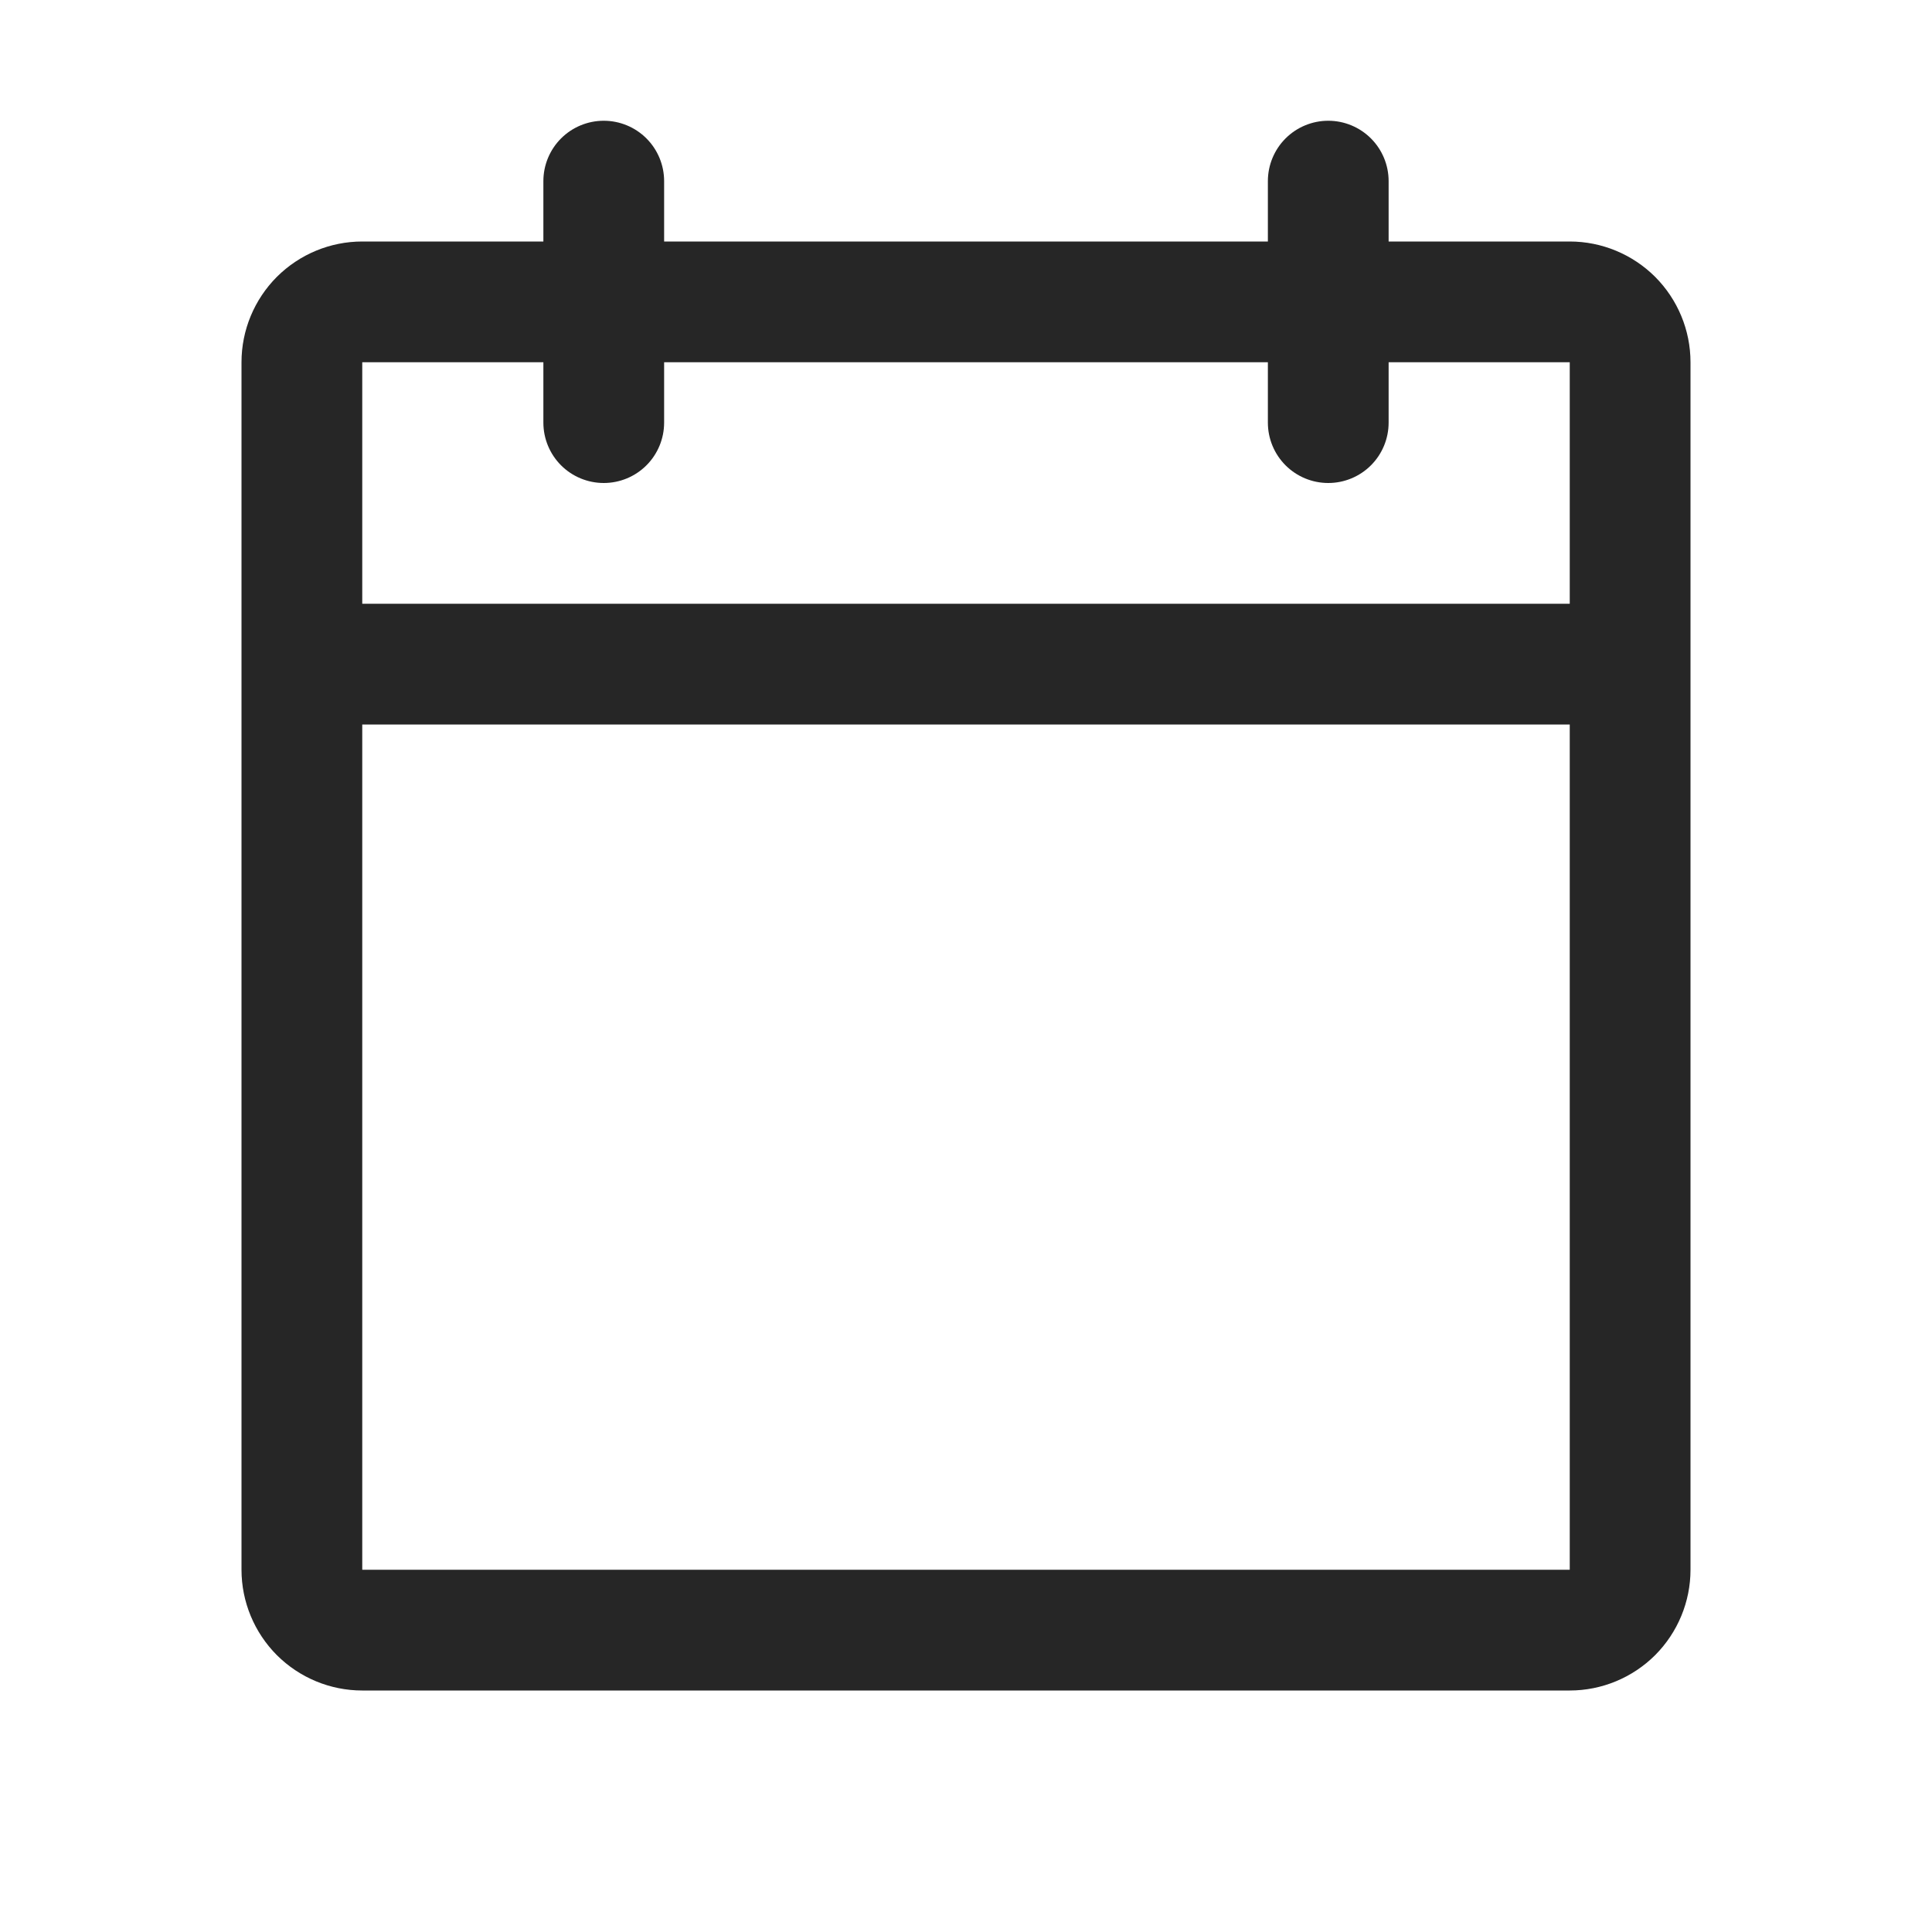
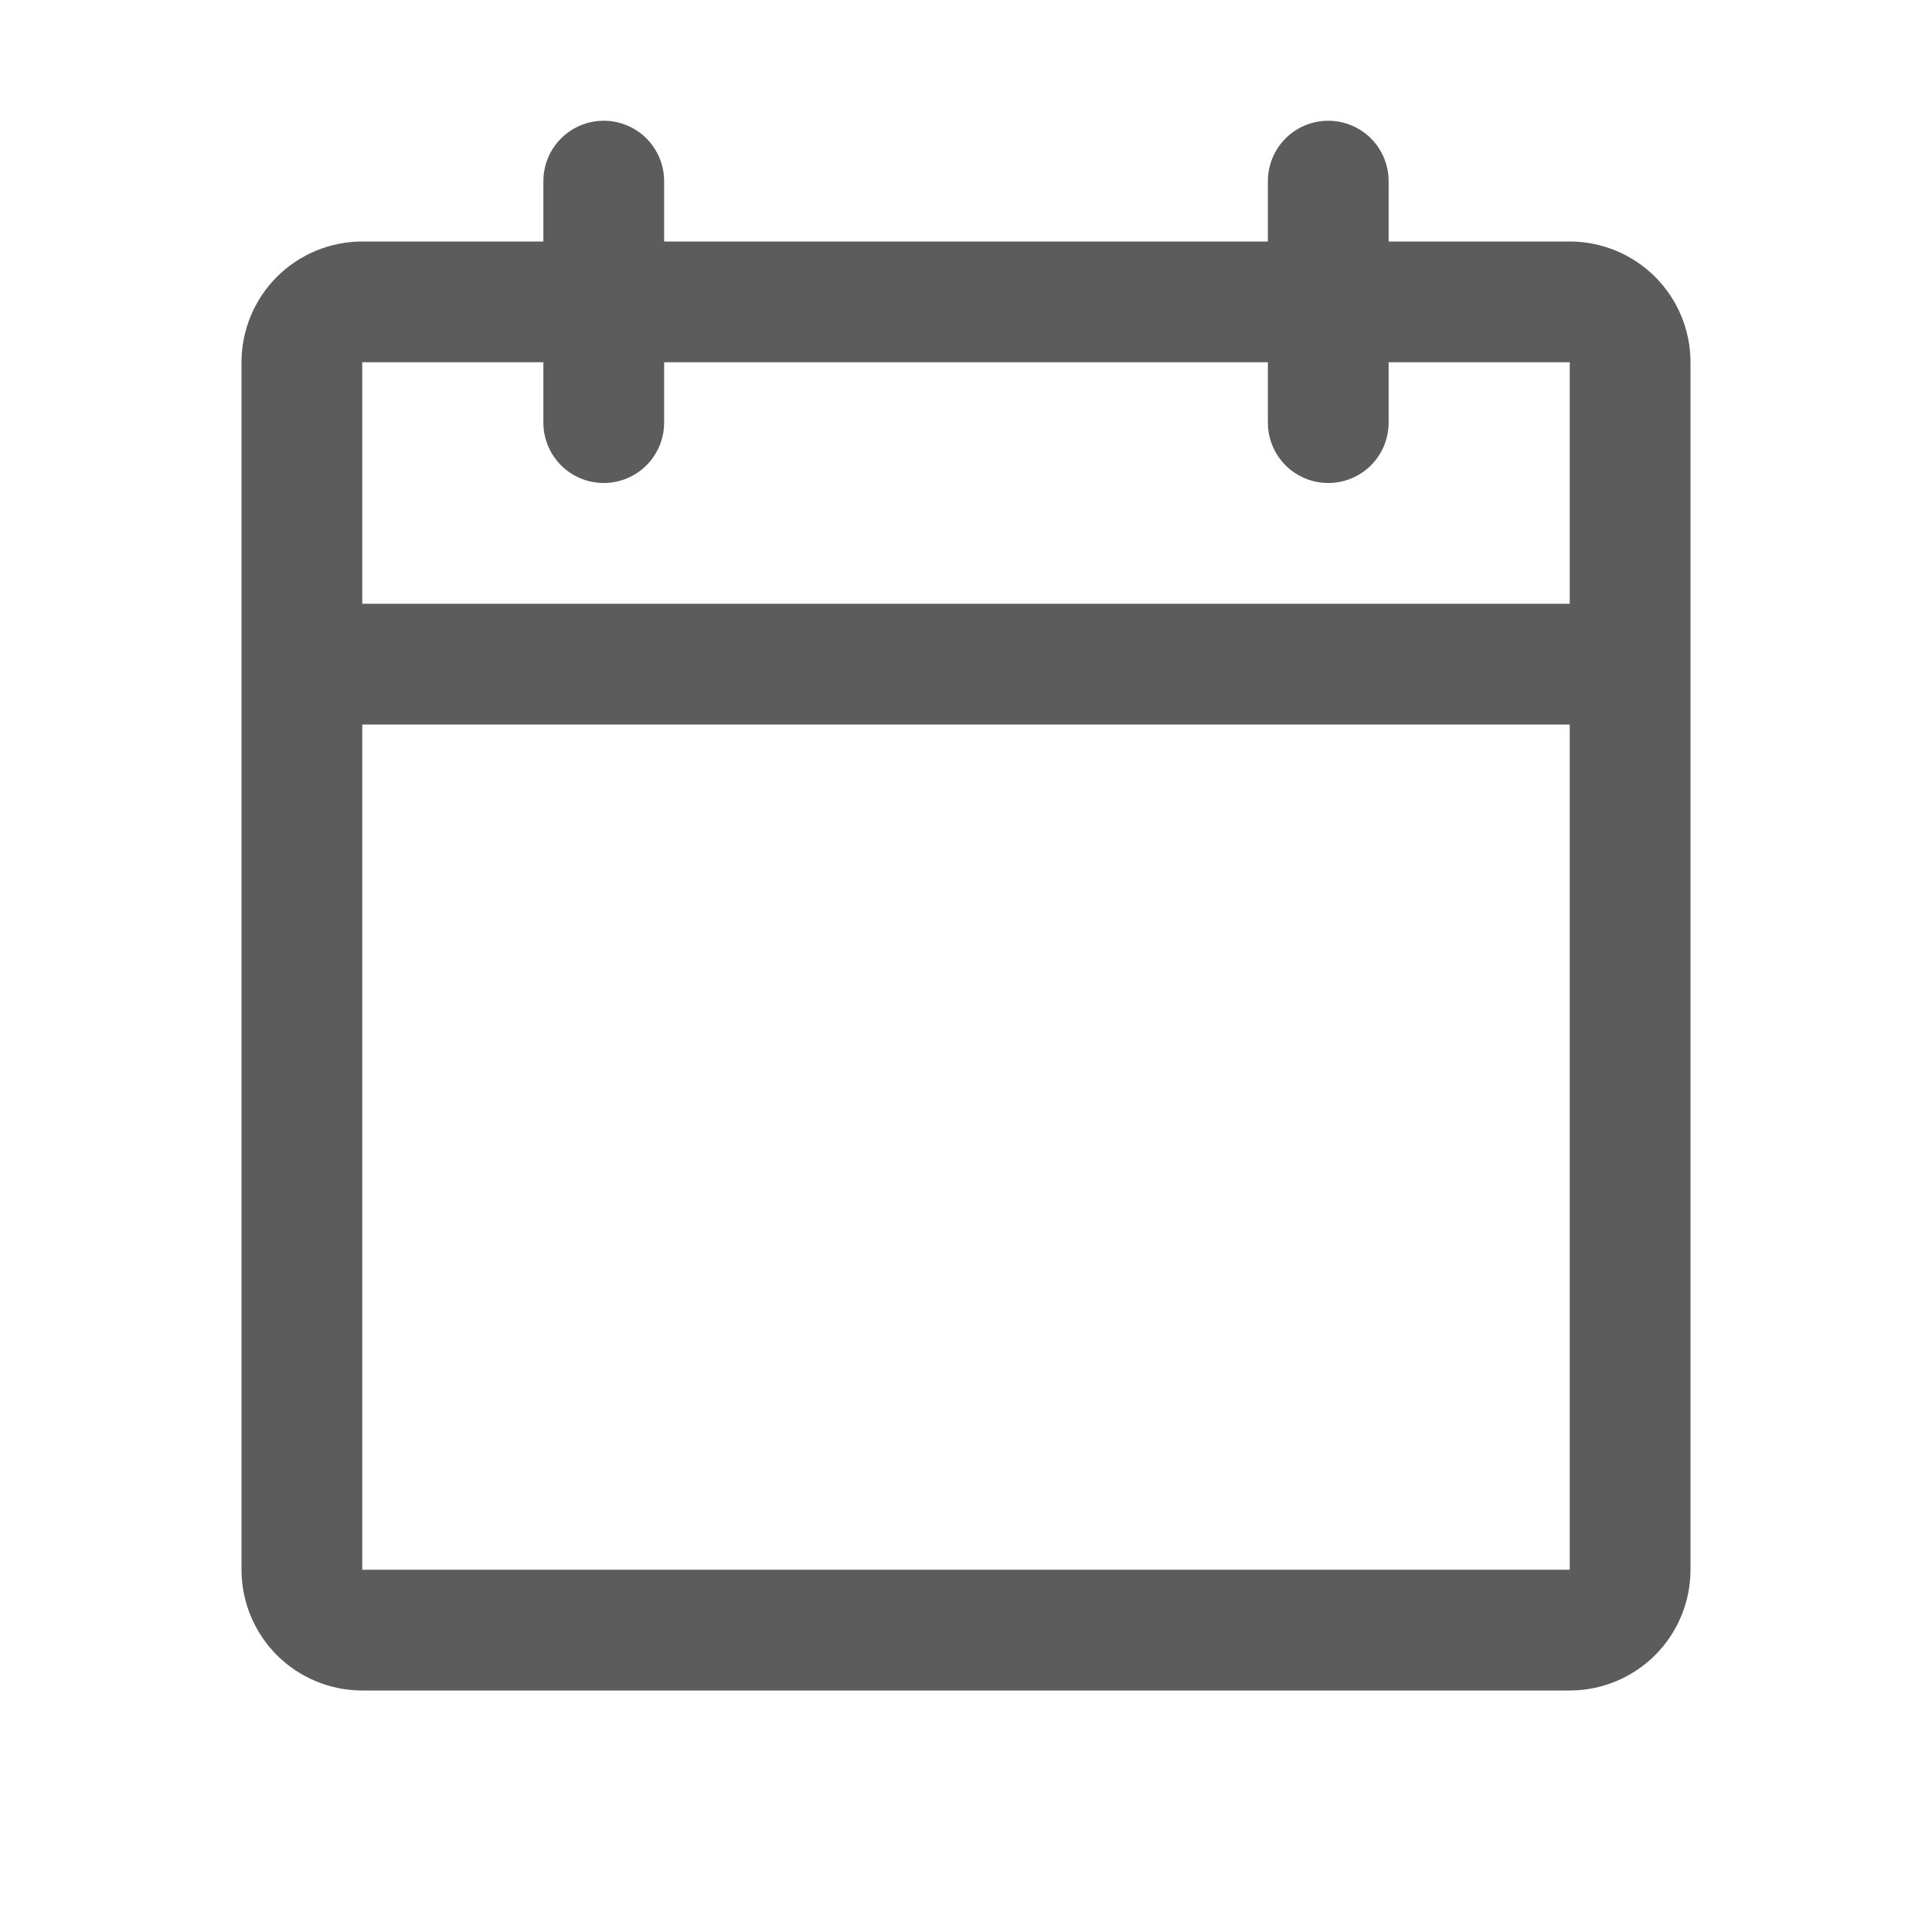
<svg xmlns="http://www.w3.org/2000/svg" width="20" height="20" viewBox="0 0 20 20" fill="none">
-   <path d="M16.25 2.5H14.375V1.875C14.375 1.709 14.309 1.55 14.192 1.433C14.075 1.316 13.916 1.25 13.75 1.25C13.584 1.25 13.425 1.316 13.308 1.433C13.191 1.55 13.125 1.709 13.125 1.875V2.5H6.875V1.875C6.875 1.709 6.809 1.55 6.692 1.433C6.575 1.316 6.416 1.25 6.25 1.25C6.084 1.25 5.925 1.316 5.808 1.433C5.691 1.55 5.625 1.709 5.625 1.875V2.5H3.75C3.418 2.5 3.101 2.632 2.866 2.866C2.632 3.101 2.5 3.418 2.5 3.75V16.25C2.5 16.581 2.632 16.899 2.866 17.134C3.101 17.368 3.418 17.5 3.75 17.5H16.25C16.581 17.5 16.899 17.368 17.134 17.134C17.368 16.899 17.5 16.581 17.5 16.25V3.75C17.5 3.418 17.368 3.101 17.134 2.866C16.899 2.632 16.581 2.5 16.25 2.5ZM5.625 3.75V4.375C5.625 4.541 5.691 4.7 5.808 4.817C5.925 4.934 6.084 5 6.25 5C6.416 5 6.575 4.934 6.692 4.817C6.809 4.7 6.875 4.541 6.875 4.375V3.75H13.125V4.375C13.125 4.541 13.191 4.7 13.308 4.817C13.425 4.934 13.584 5 13.75 5C13.916 5 14.075 4.934 14.192 4.817C14.309 4.7 14.375 4.541 14.375 4.375V3.75H16.25V6.25H3.75V3.75H5.625ZM16.25 16.25H3.75V7.5H16.25V16.25Z" fill="#262626" />
+   <path d="M16.25 2.5H14.375V1.875C14.375 1.709 14.309 1.55 14.192 1.433C14.075 1.316 13.916 1.25 13.75 1.25C13.584 1.25 13.425 1.316 13.308 1.433C13.191 1.55 13.125 1.709 13.125 1.875V2.5H6.875V1.875C6.875 1.709 6.809 1.55 6.692 1.433C6.575 1.316 6.416 1.25 6.25 1.25C6.084 1.25 5.925 1.316 5.808 1.433C5.691 1.55 5.625 1.709 5.625 1.875V2.5H3.75C3.418 2.5 3.101 2.632 2.866 2.866C2.632 3.101 2.5 3.418 2.5 3.75V16.25C2.5 16.581 2.632 16.899 2.866 17.134C3.101 17.368 3.418 17.5 3.75 17.5H16.25C16.581 17.5 16.899 17.368 17.134 17.134C17.368 16.899 17.5 16.581 17.5 16.25V3.75C17.5 3.418 17.368 3.101 17.134 2.866C16.899 2.632 16.581 2.5 16.25 2.5ZM5.625 3.75V4.375C5.625 4.541 5.691 4.7 5.808 4.817C5.925 4.934 6.084 5 6.25 5C6.416 5 6.575 4.934 6.692 4.817C6.809 4.7 6.875 4.541 6.875 4.375V3.75H13.125V4.375C13.125 4.541 13.191 4.7 13.308 4.817C13.425 4.934 13.584 5 13.75 5C13.916 5 14.075 4.934 14.192 4.817C14.309 4.7 14.375 4.541 14.375 4.375V3.75H16.25V6.25H3.75V3.75H5.625ZM16.25 16.25H3.75V7.5H16.25V16.25Z" fill="#5C5C5C" />
</svg>
